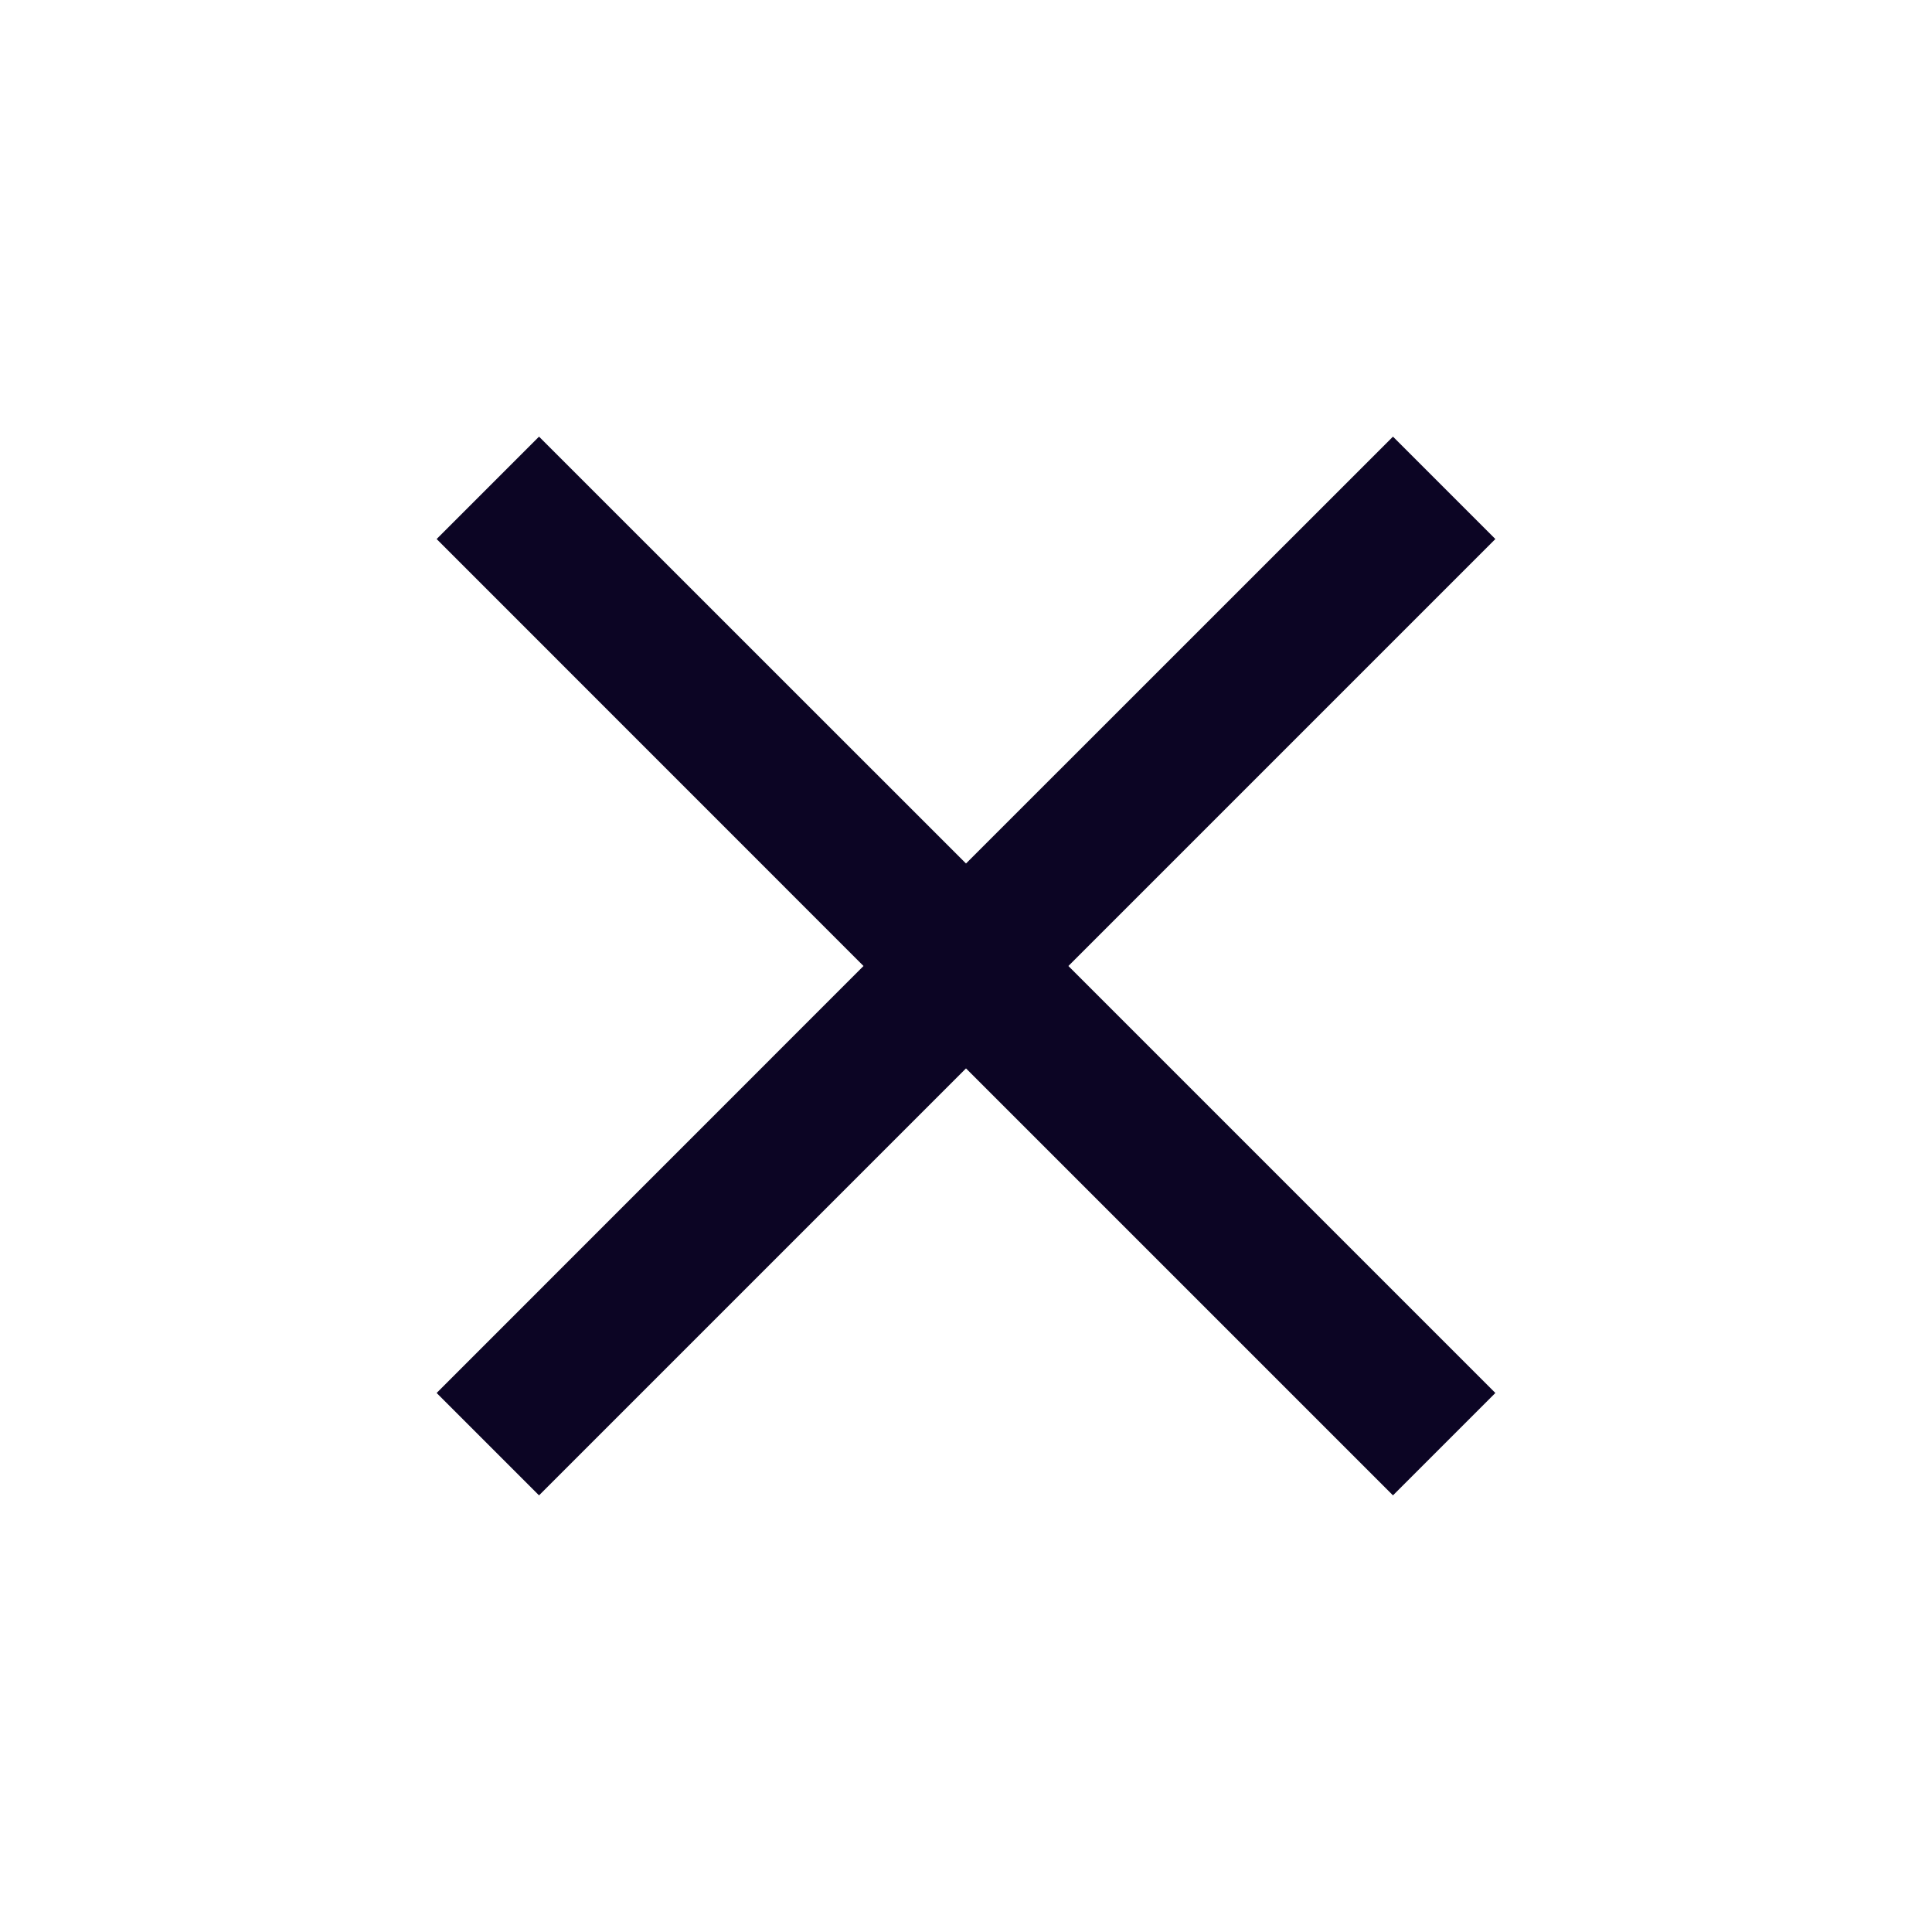
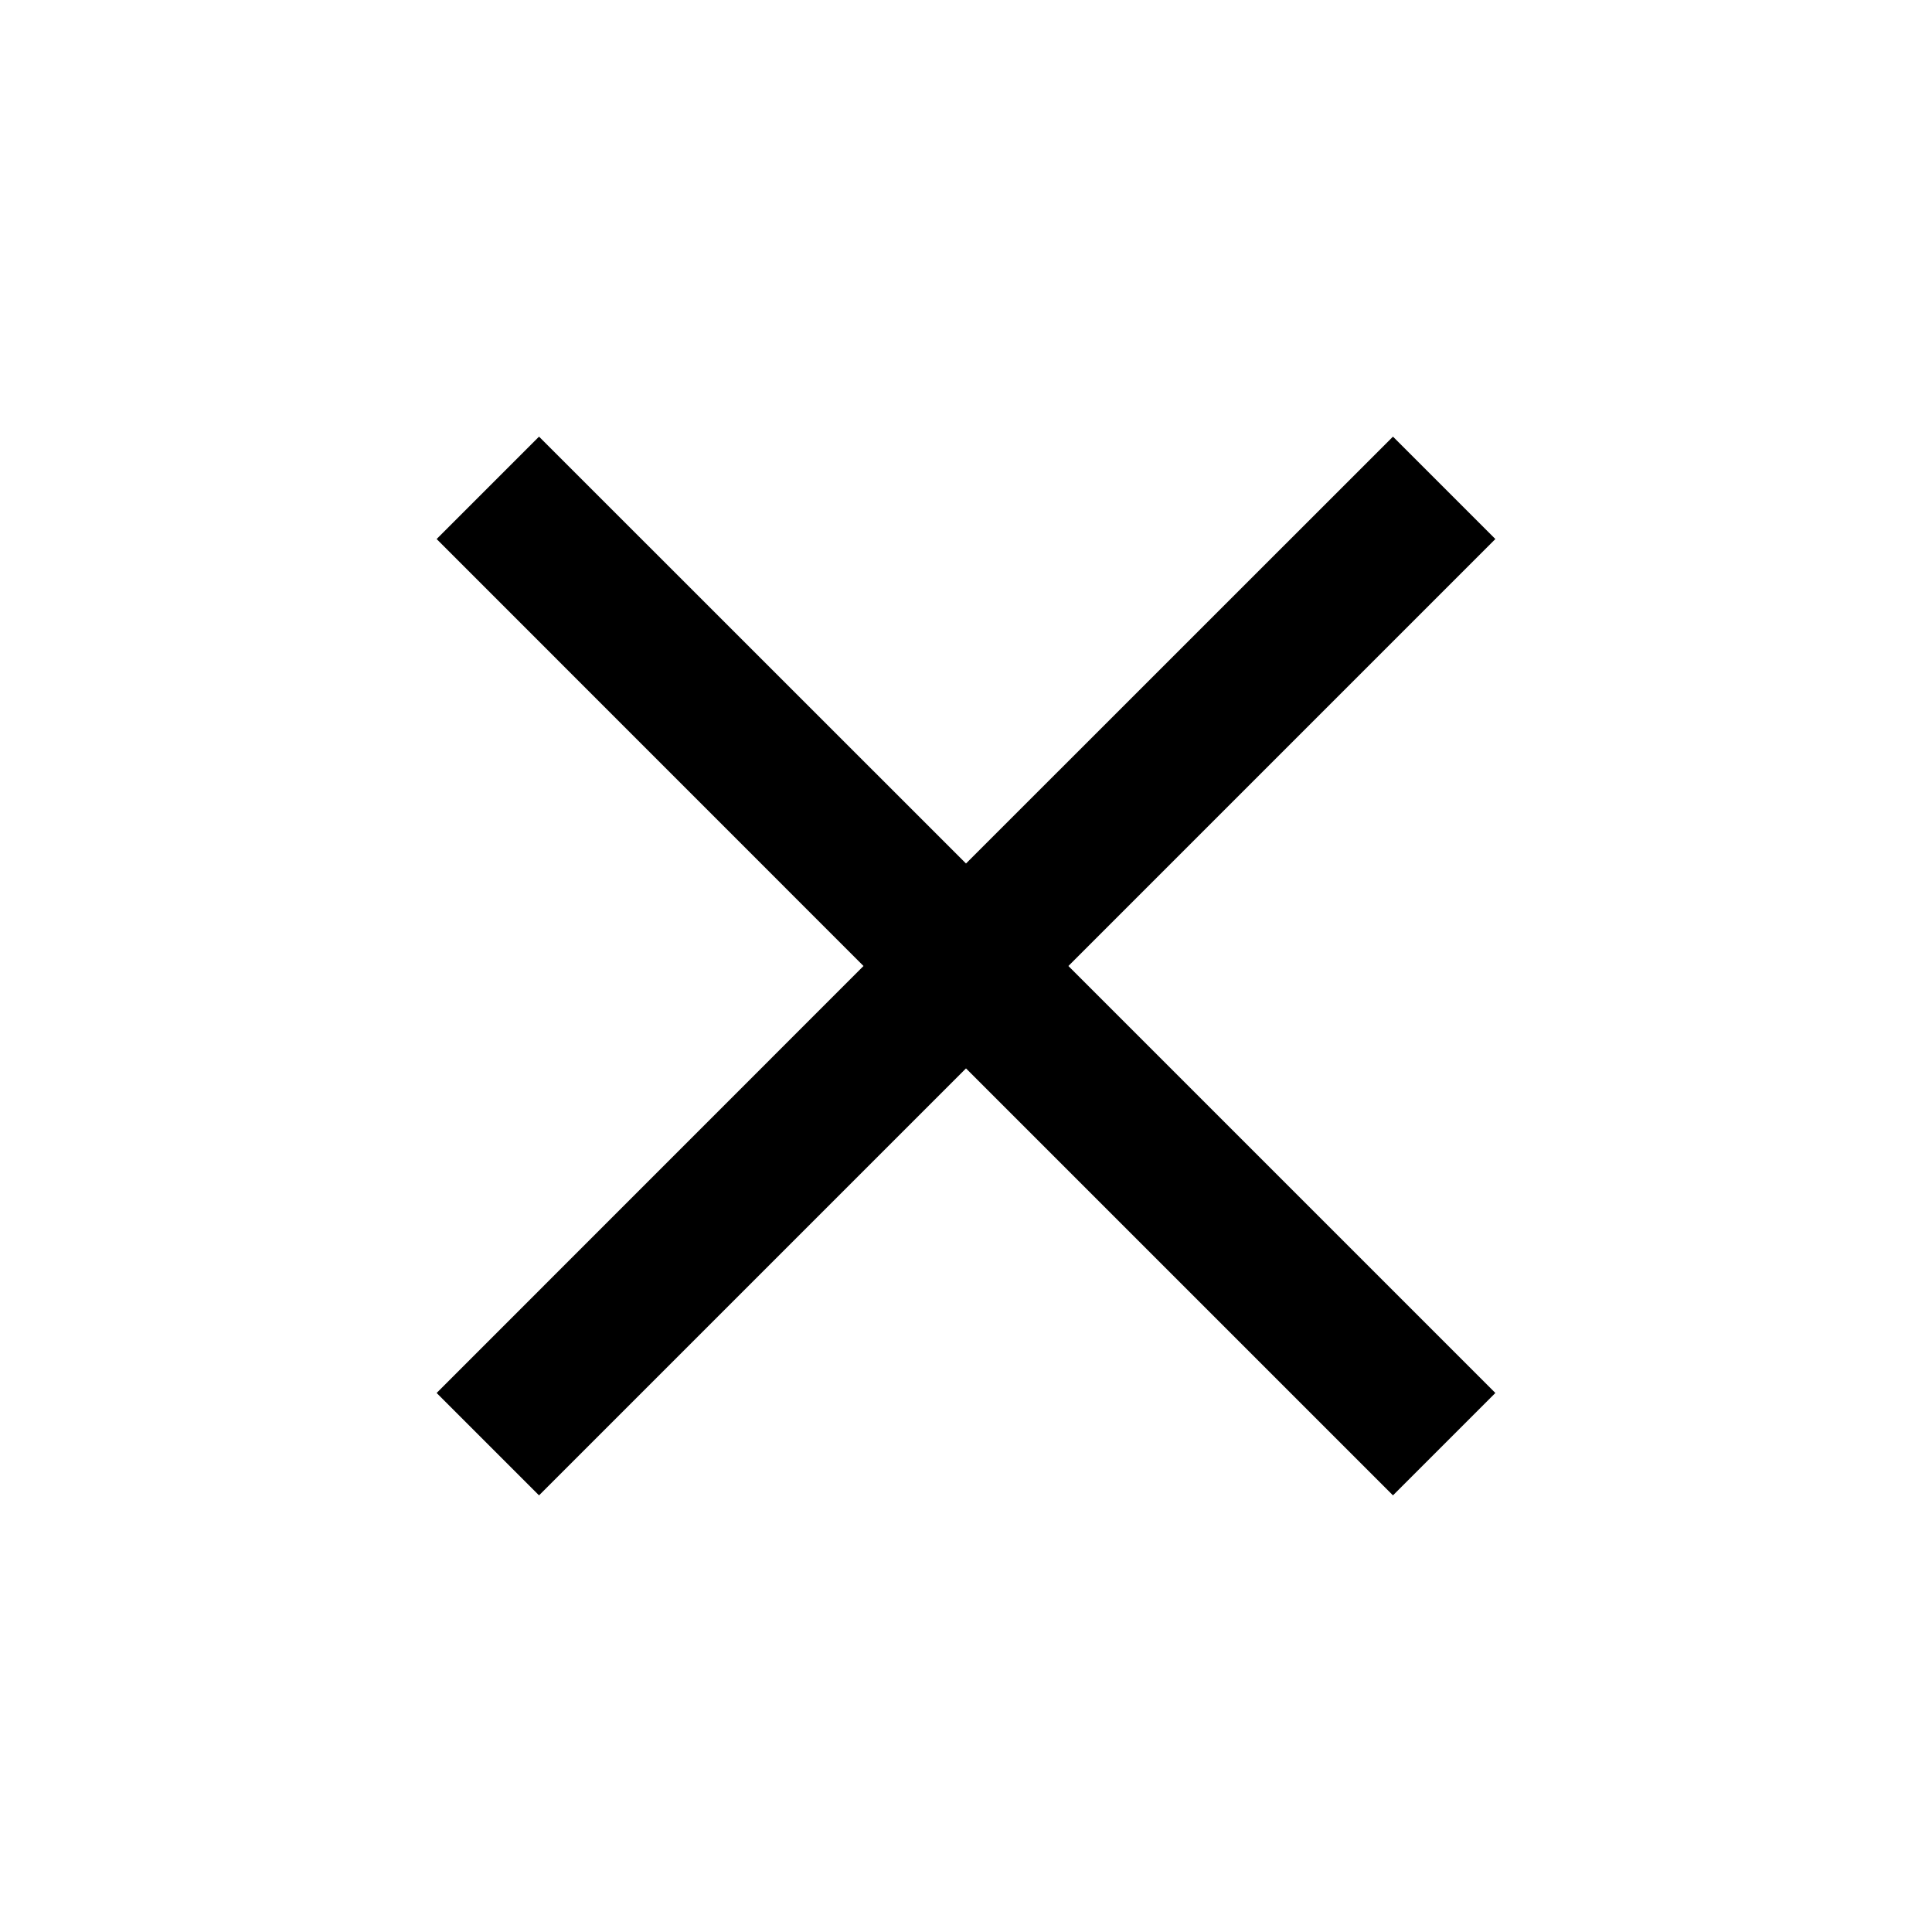
<svg xmlns="http://www.w3.org/2000/svg" viewBox="0 0 20 20" fill-rule="evenodd" clip-rule="evenodd" stroke-linejoin="round" stroke-miterlimit="2">
-   <path d="M14.42 4.52l1.06 1.06L11.06 10l4.42 4.42-1.06 1.06L10 11.06l-4.42 4.42-1.06-1.06L8.939 10 4.52 5.58l1.06-1.06L10 8.939l4.42-4.419z" fill="#0c0524" />
+   <path d="M14.42 4.52l1.06 1.06L11.06 10l4.42 4.42-1.06 1.06L10 11.06l-4.42 4.42-1.06-1.06L8.939 10 4.52 5.58l1.06-1.06L10 8.939l4.42-4.419z" fill="currentColor" />
</svg>
